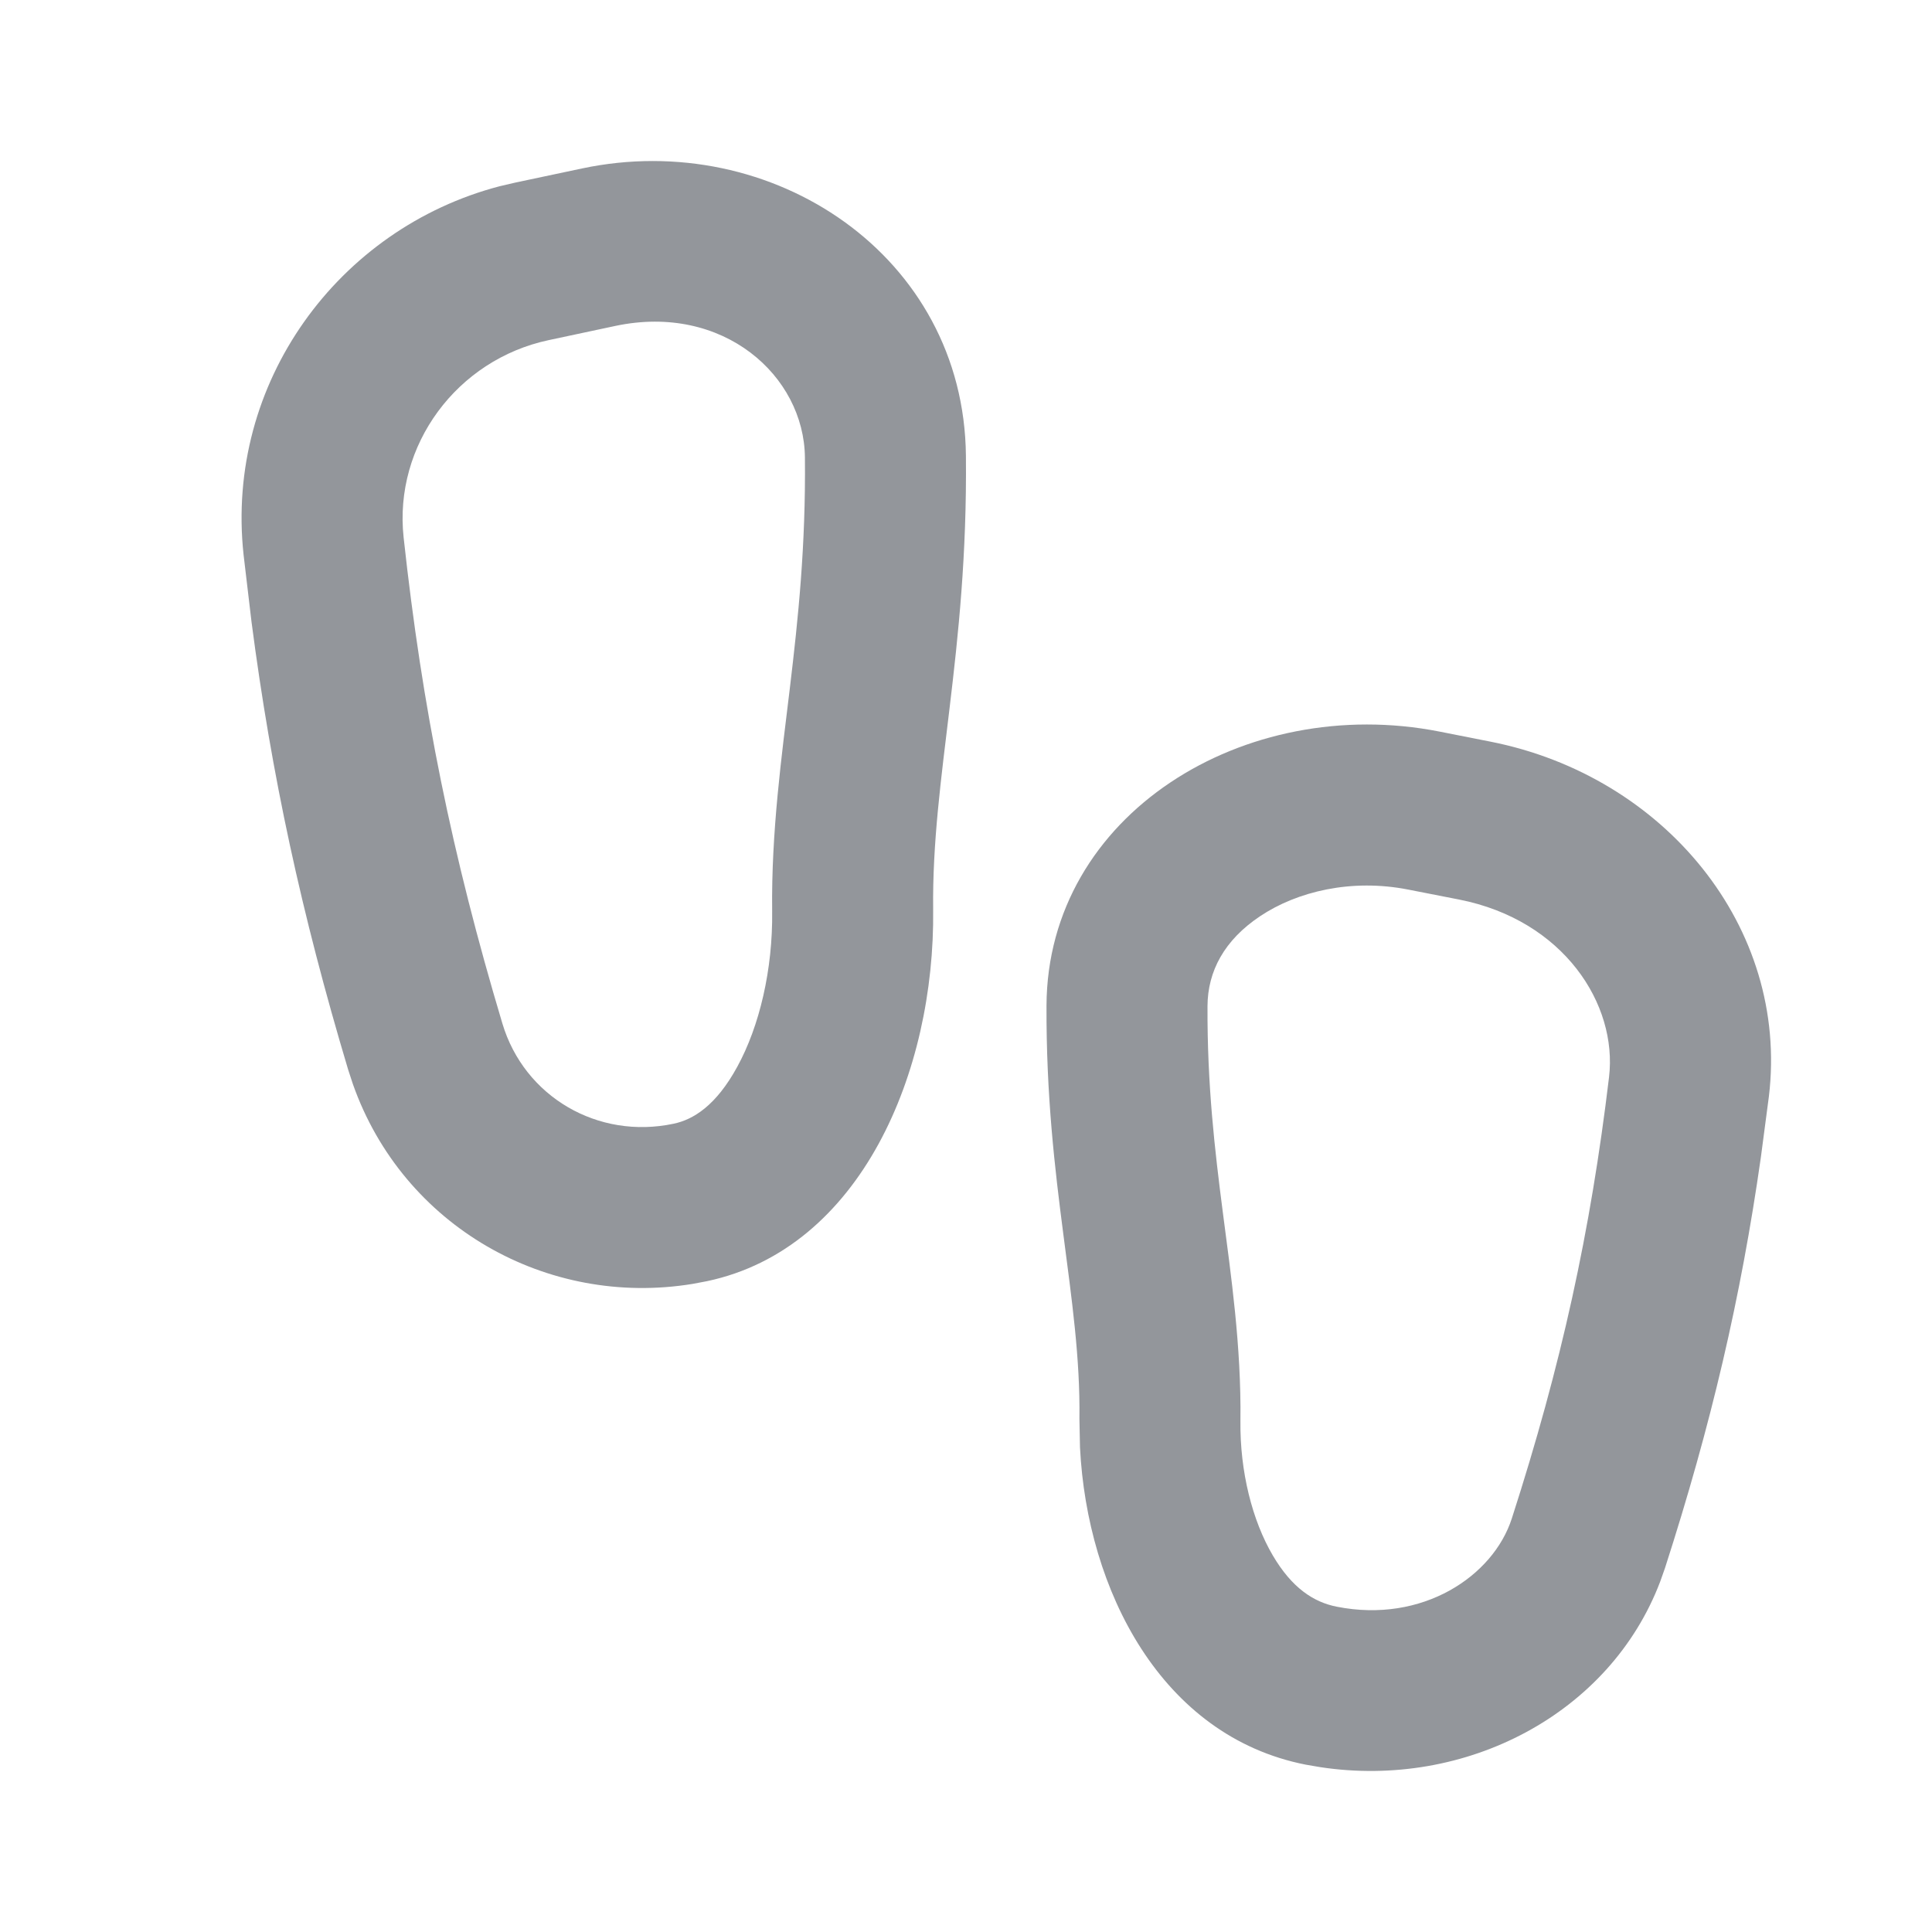
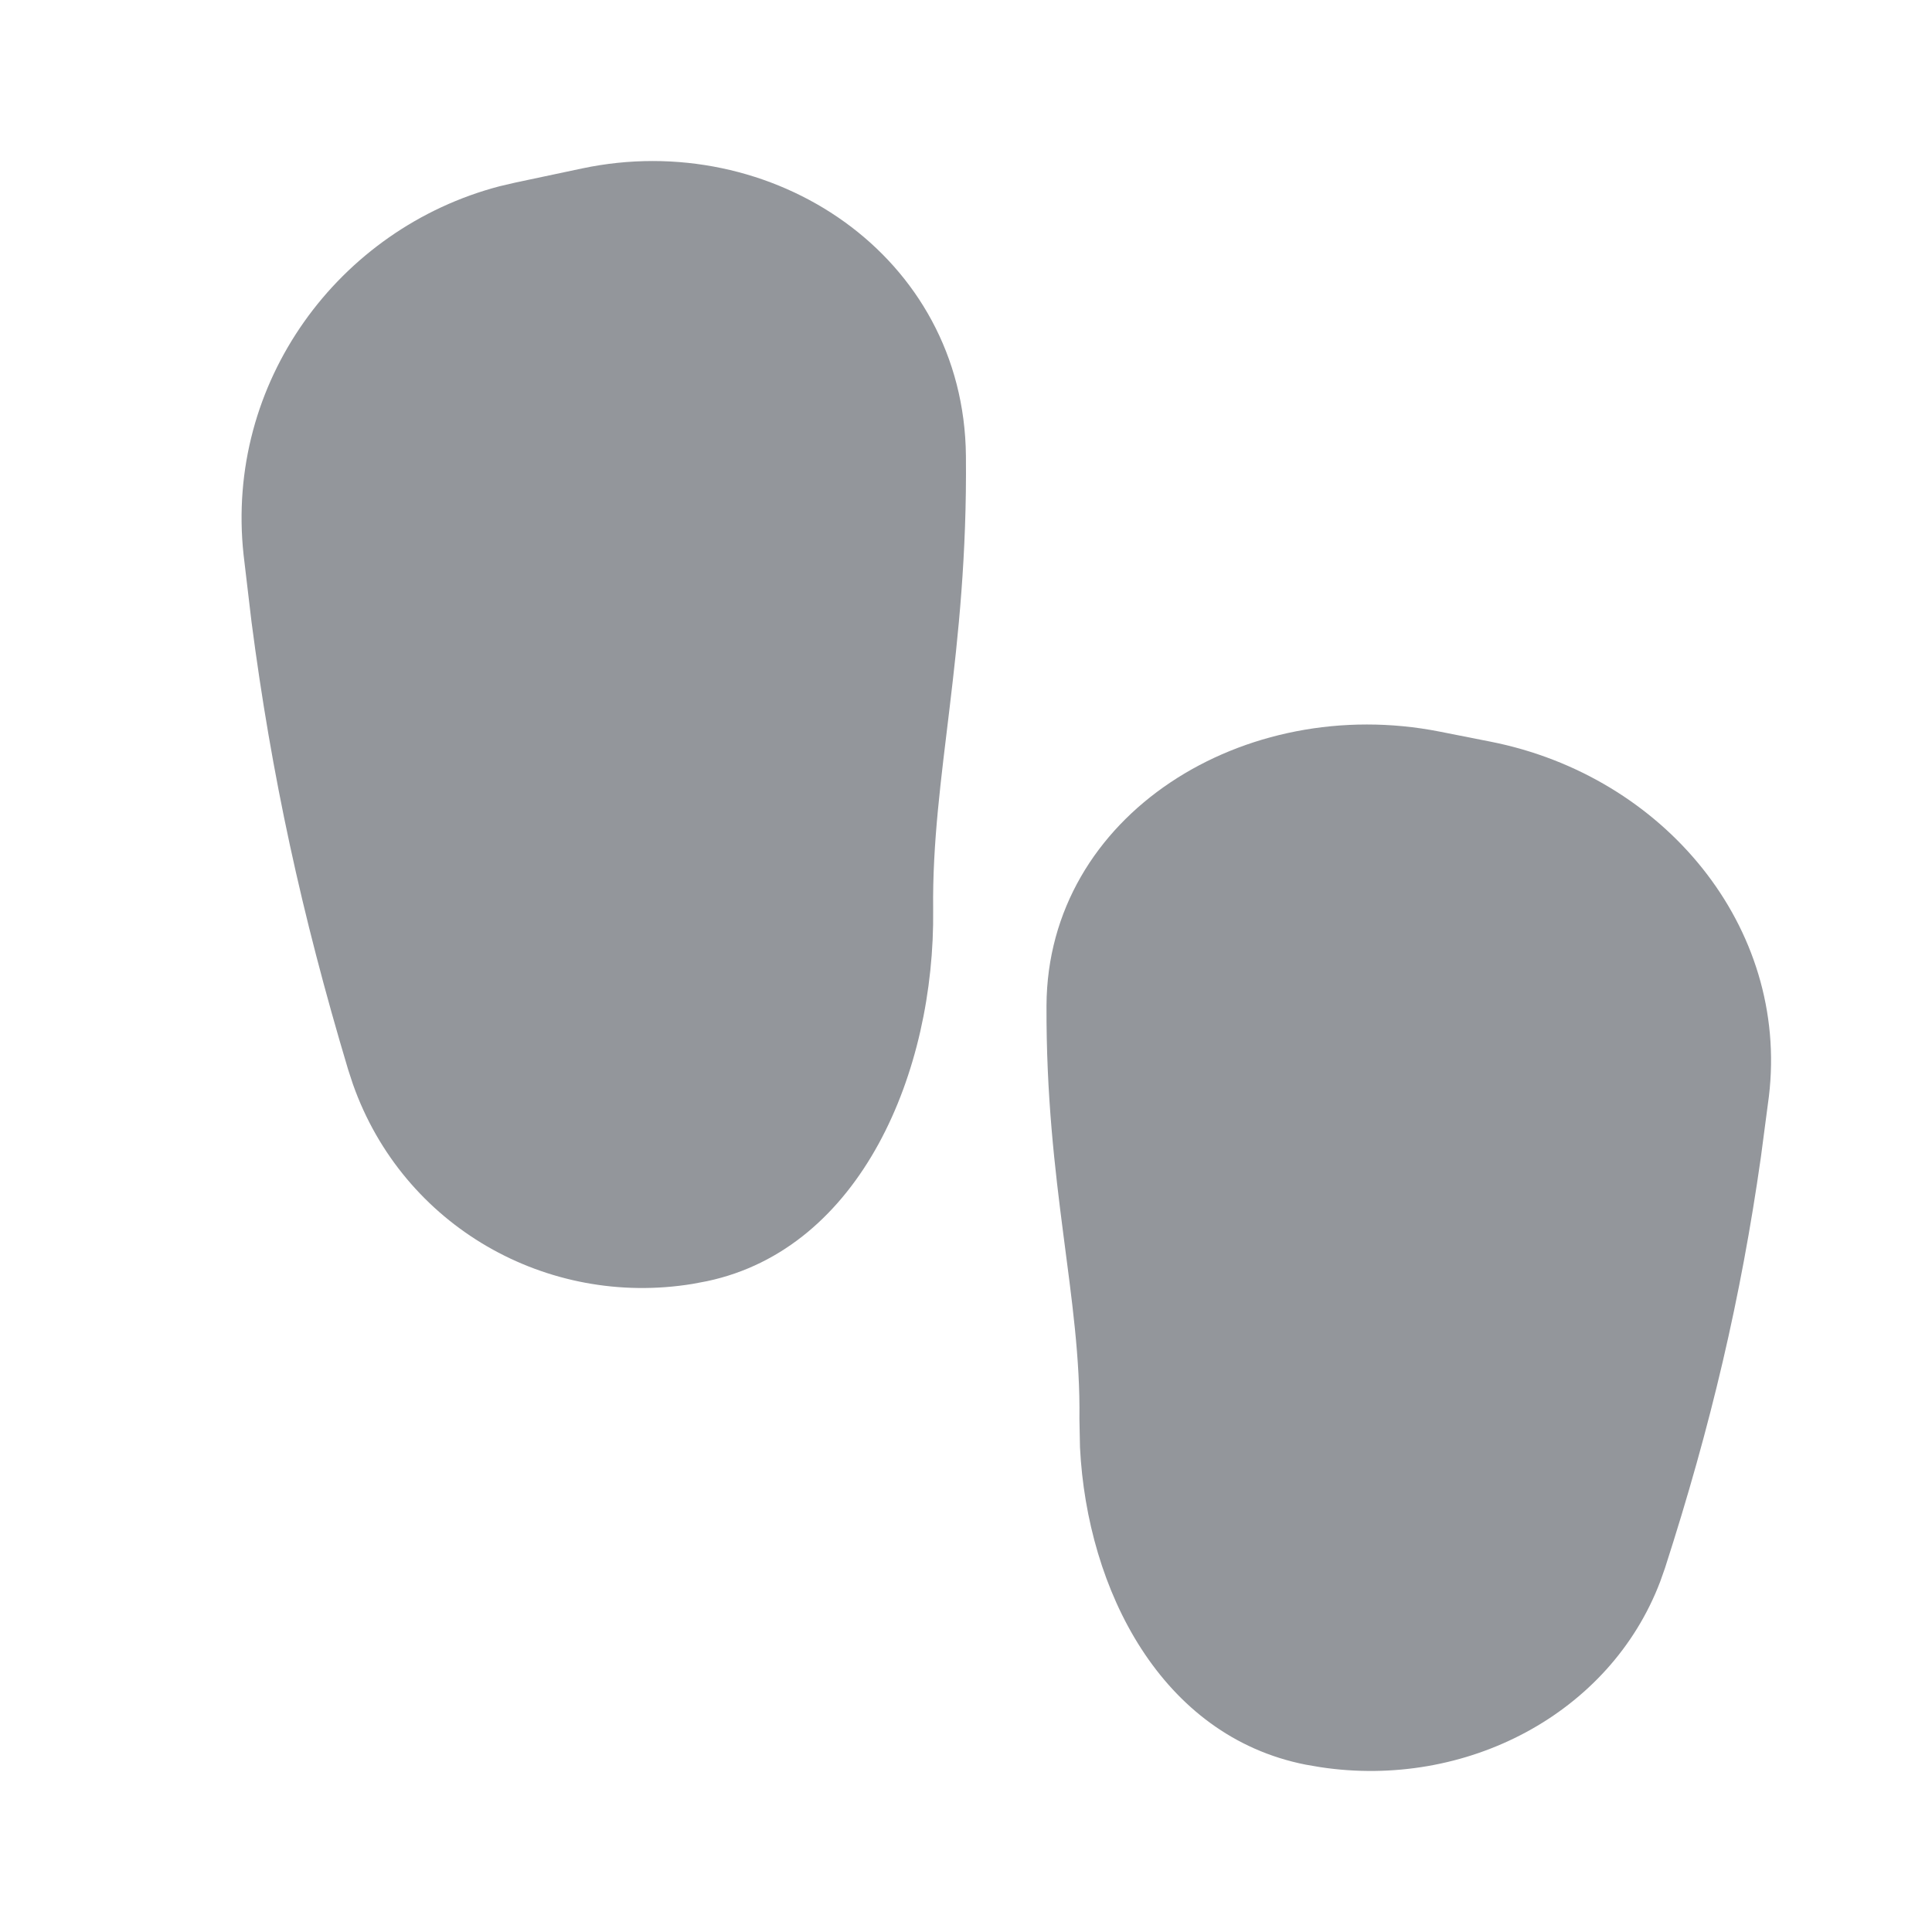
<svg xmlns="http://www.w3.org/2000/svg" width="24" height="24" viewBox="0 0 24 24" fill="none">
-   <path d="M7.228 2.093C9.587 1.592 11.975 3.171 11.999 5.662C12.023 8.125 11.573 9.647 11.592 11.296C11.616 13.314 10.696 15.509 8.784 15.915L8.604 15.949C6.799 16.245 5.008 15.237 4.384 13.468L4.325 13.288C3.745 11.351 3.372 9.628 3.124 7.722L3.026 6.893C2.793 4.754 4.204 2.838 6.205 2.314L6.402 2.268L7.228 2.093ZM9.999 5.682C9.989 4.67 8.986 3.764 7.643 4.049L6.817 4.225C5.677 4.467 4.889 5.529 5.014 6.677C5.245 8.801 5.613 10.616 6.241 12.715C6.514 13.626 7.429 14.159 8.369 13.959C8.612 13.908 8.895 13.735 9.159 13.251C9.434 12.749 9.601 12.045 9.592 11.319C9.58 10.333 9.711 9.386 9.812 8.547C9.916 7.677 10.01 6.782 9.999 5.682Z" fill="#93969B" />
-   <path d="M13 12.491C13.011 10.117 15.463 8.611 17.882 9.088L18.515 9.213C20.673 9.639 22.226 11.516 21.974 13.619L21.874 14.377C21.626 16.12 21.256 17.702 20.683 19.479L20.624 19.646C20 21.291 18.207 22.227 16.4 21.952L16.219 21.921C14.425 21.567 13.505 19.752 13.416 17.98L13.409 17.626C13.429 16.116 12.991 14.721 13 12.491ZM17.495 11.051C16.791 10.912 16.115 11.072 15.651 11.383C15.21 11.678 15.002 12.064 15 12.499C14.996 13.477 15.089 14.277 15.192 15.072C15.291 15.835 15.421 16.723 15.409 17.652C15.402 18.282 15.557 18.89 15.811 19.322C16.049 19.727 16.319 19.903 16.606 19.959C17.672 20.17 18.549 19.579 18.78 18.864C19.396 16.954 19.758 15.302 19.988 13.381C20.096 12.474 19.423 11.431 18.128 11.175L17.495 11.051Z" fill="#93969B" />
+   <path d="M7.228 2.093C9.587 1.592 11.975 3.171 11.999 5.662C12.023 8.125 11.573 9.647 11.592 11.296C11.616 13.314 10.696 15.509 8.784 15.915L8.604 15.949C6.799 16.245 5.008 15.237 4.384 13.468L4.325 13.288C3.745 11.351 3.372 9.628 3.124 7.722L3.026 6.893C2.793 4.754 4.204 2.838 6.205 2.314L6.402 2.268L7.228 2.093Z" fill="#93969B" />
+   <path d="M13 12.491C13.011 10.117 15.463 8.611 17.882 9.088L18.515 9.213C20.673 9.639 22.226 11.516 21.974 13.619L21.874 14.377C21.626 16.12 21.256 17.702 20.683 19.479L20.624 19.646C20 21.291 18.207 22.227 16.4 21.952L16.219 21.921C14.425 21.567 13.505 19.752 13.416 17.98L13.409 17.626C13.429 16.116 12.991 14.721 13 12.491Z" fill="#93969B" />
</svg>
